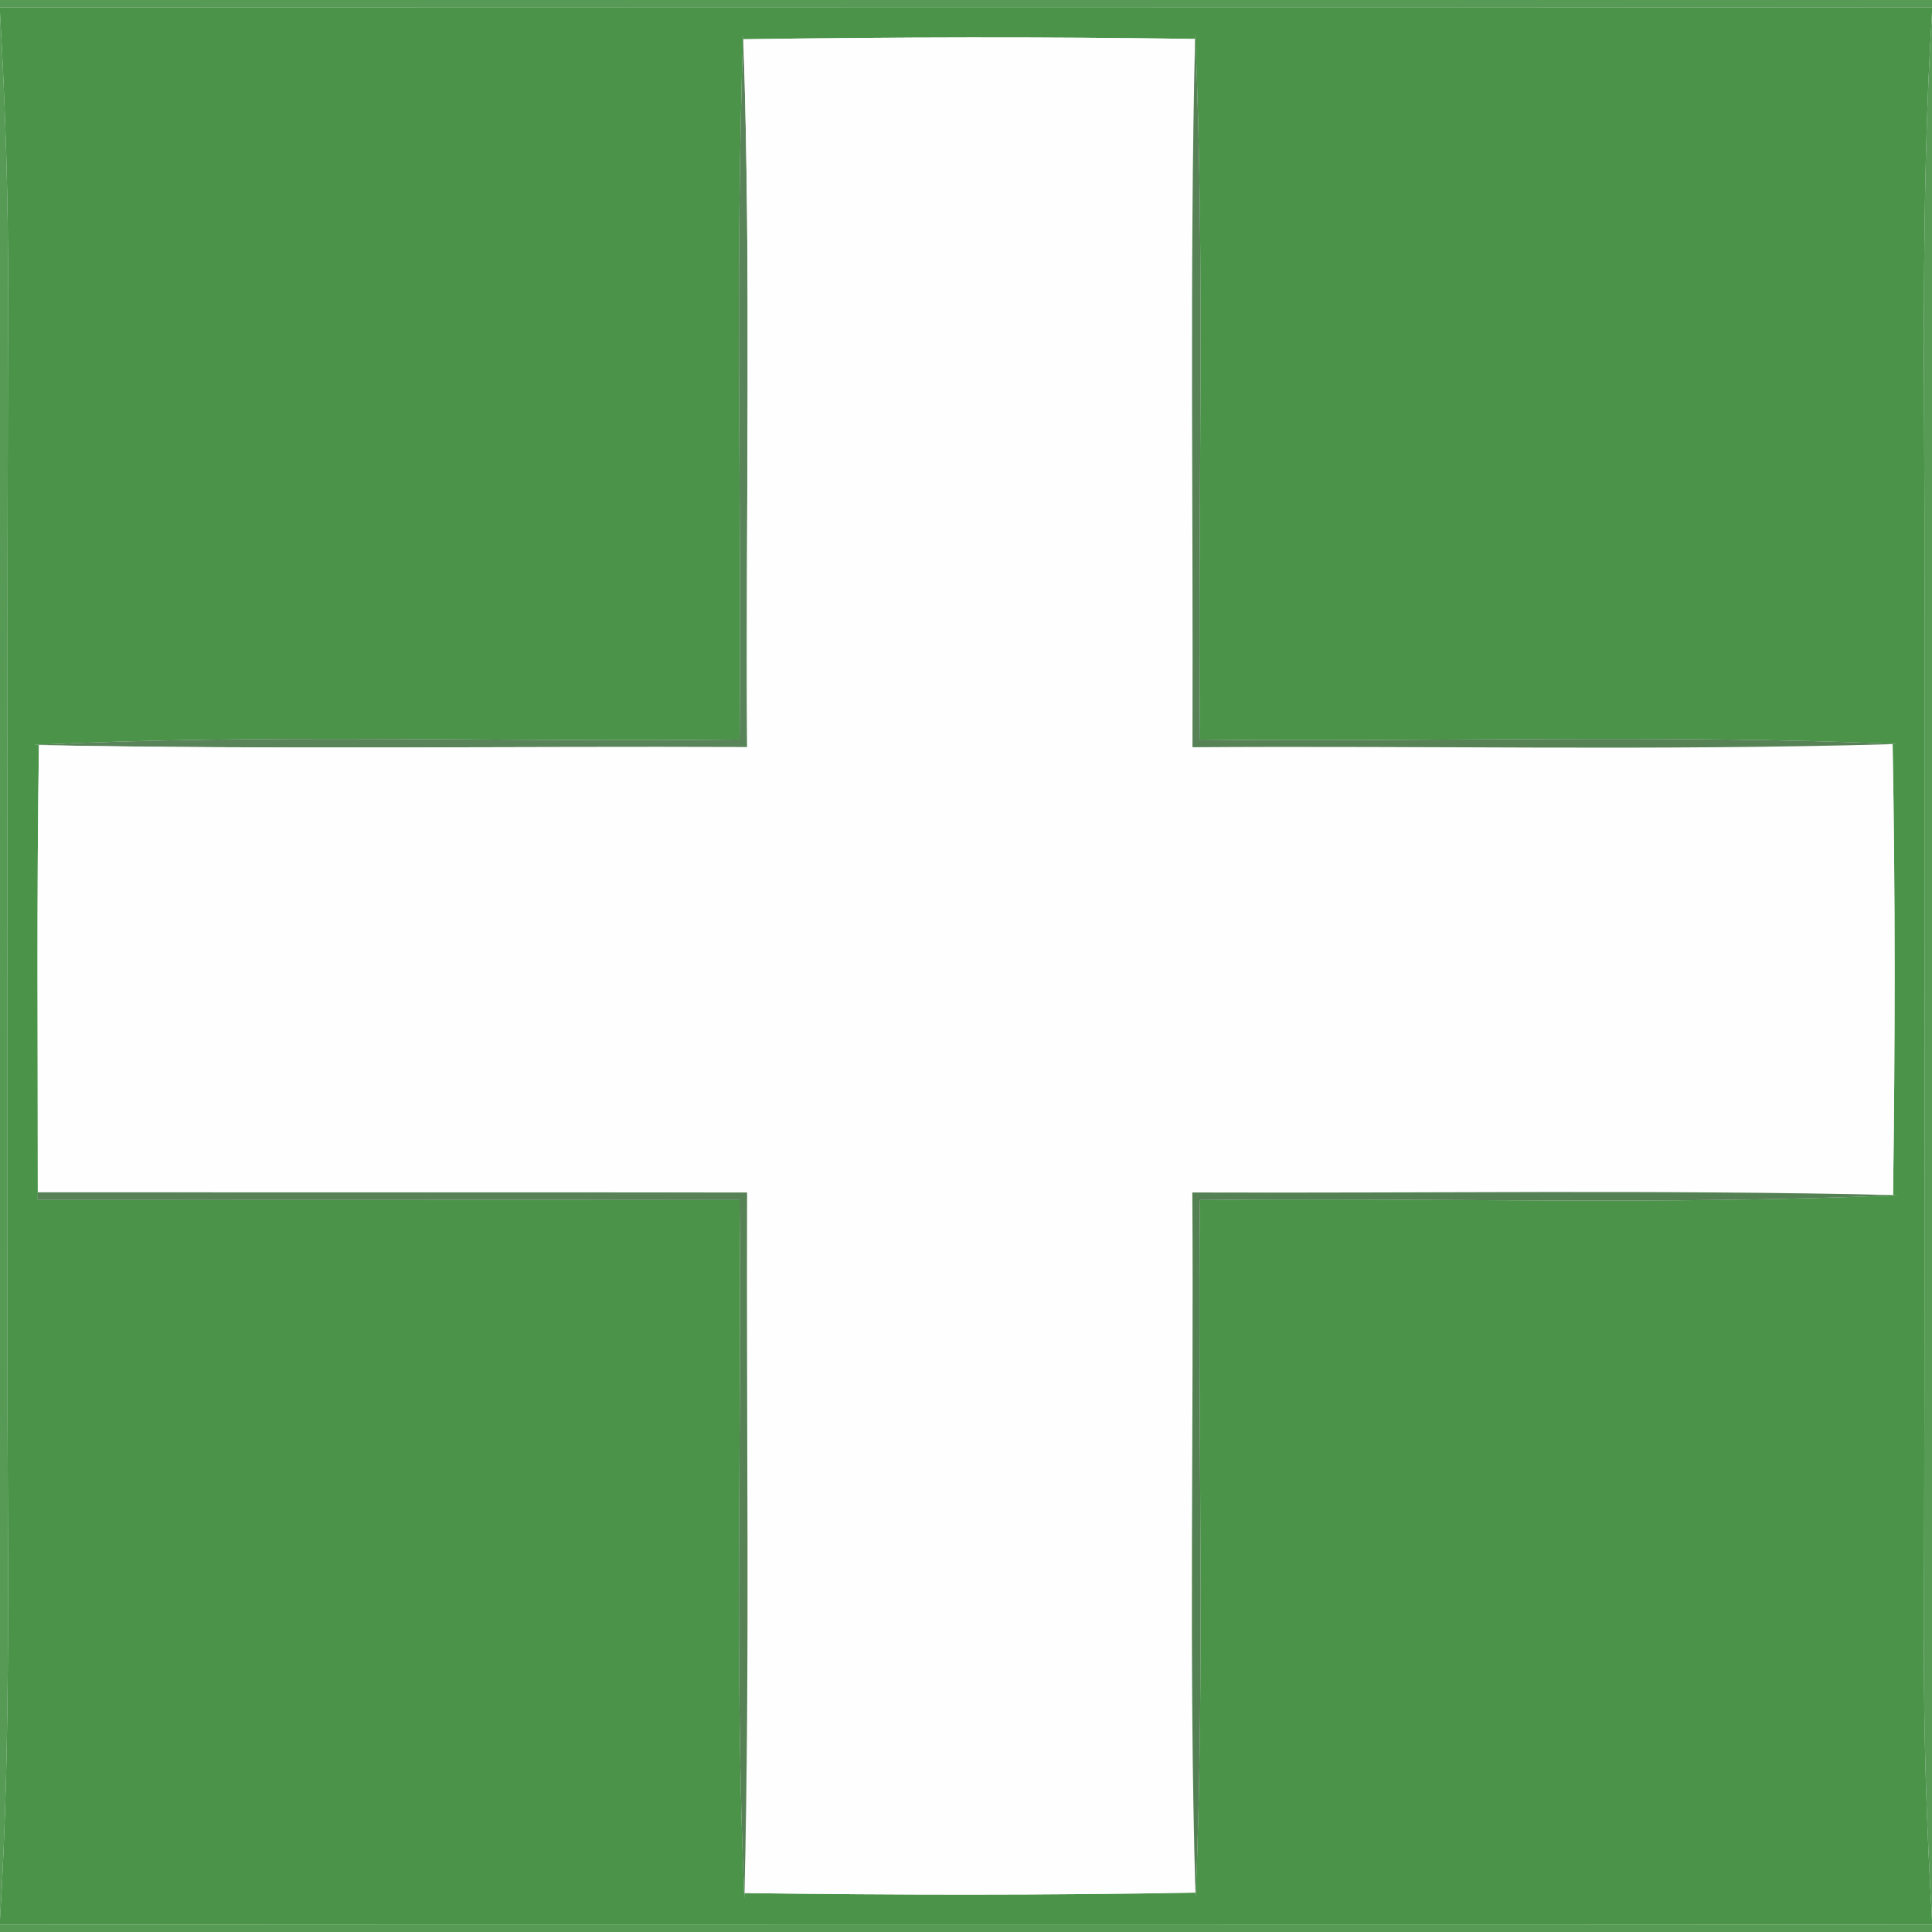
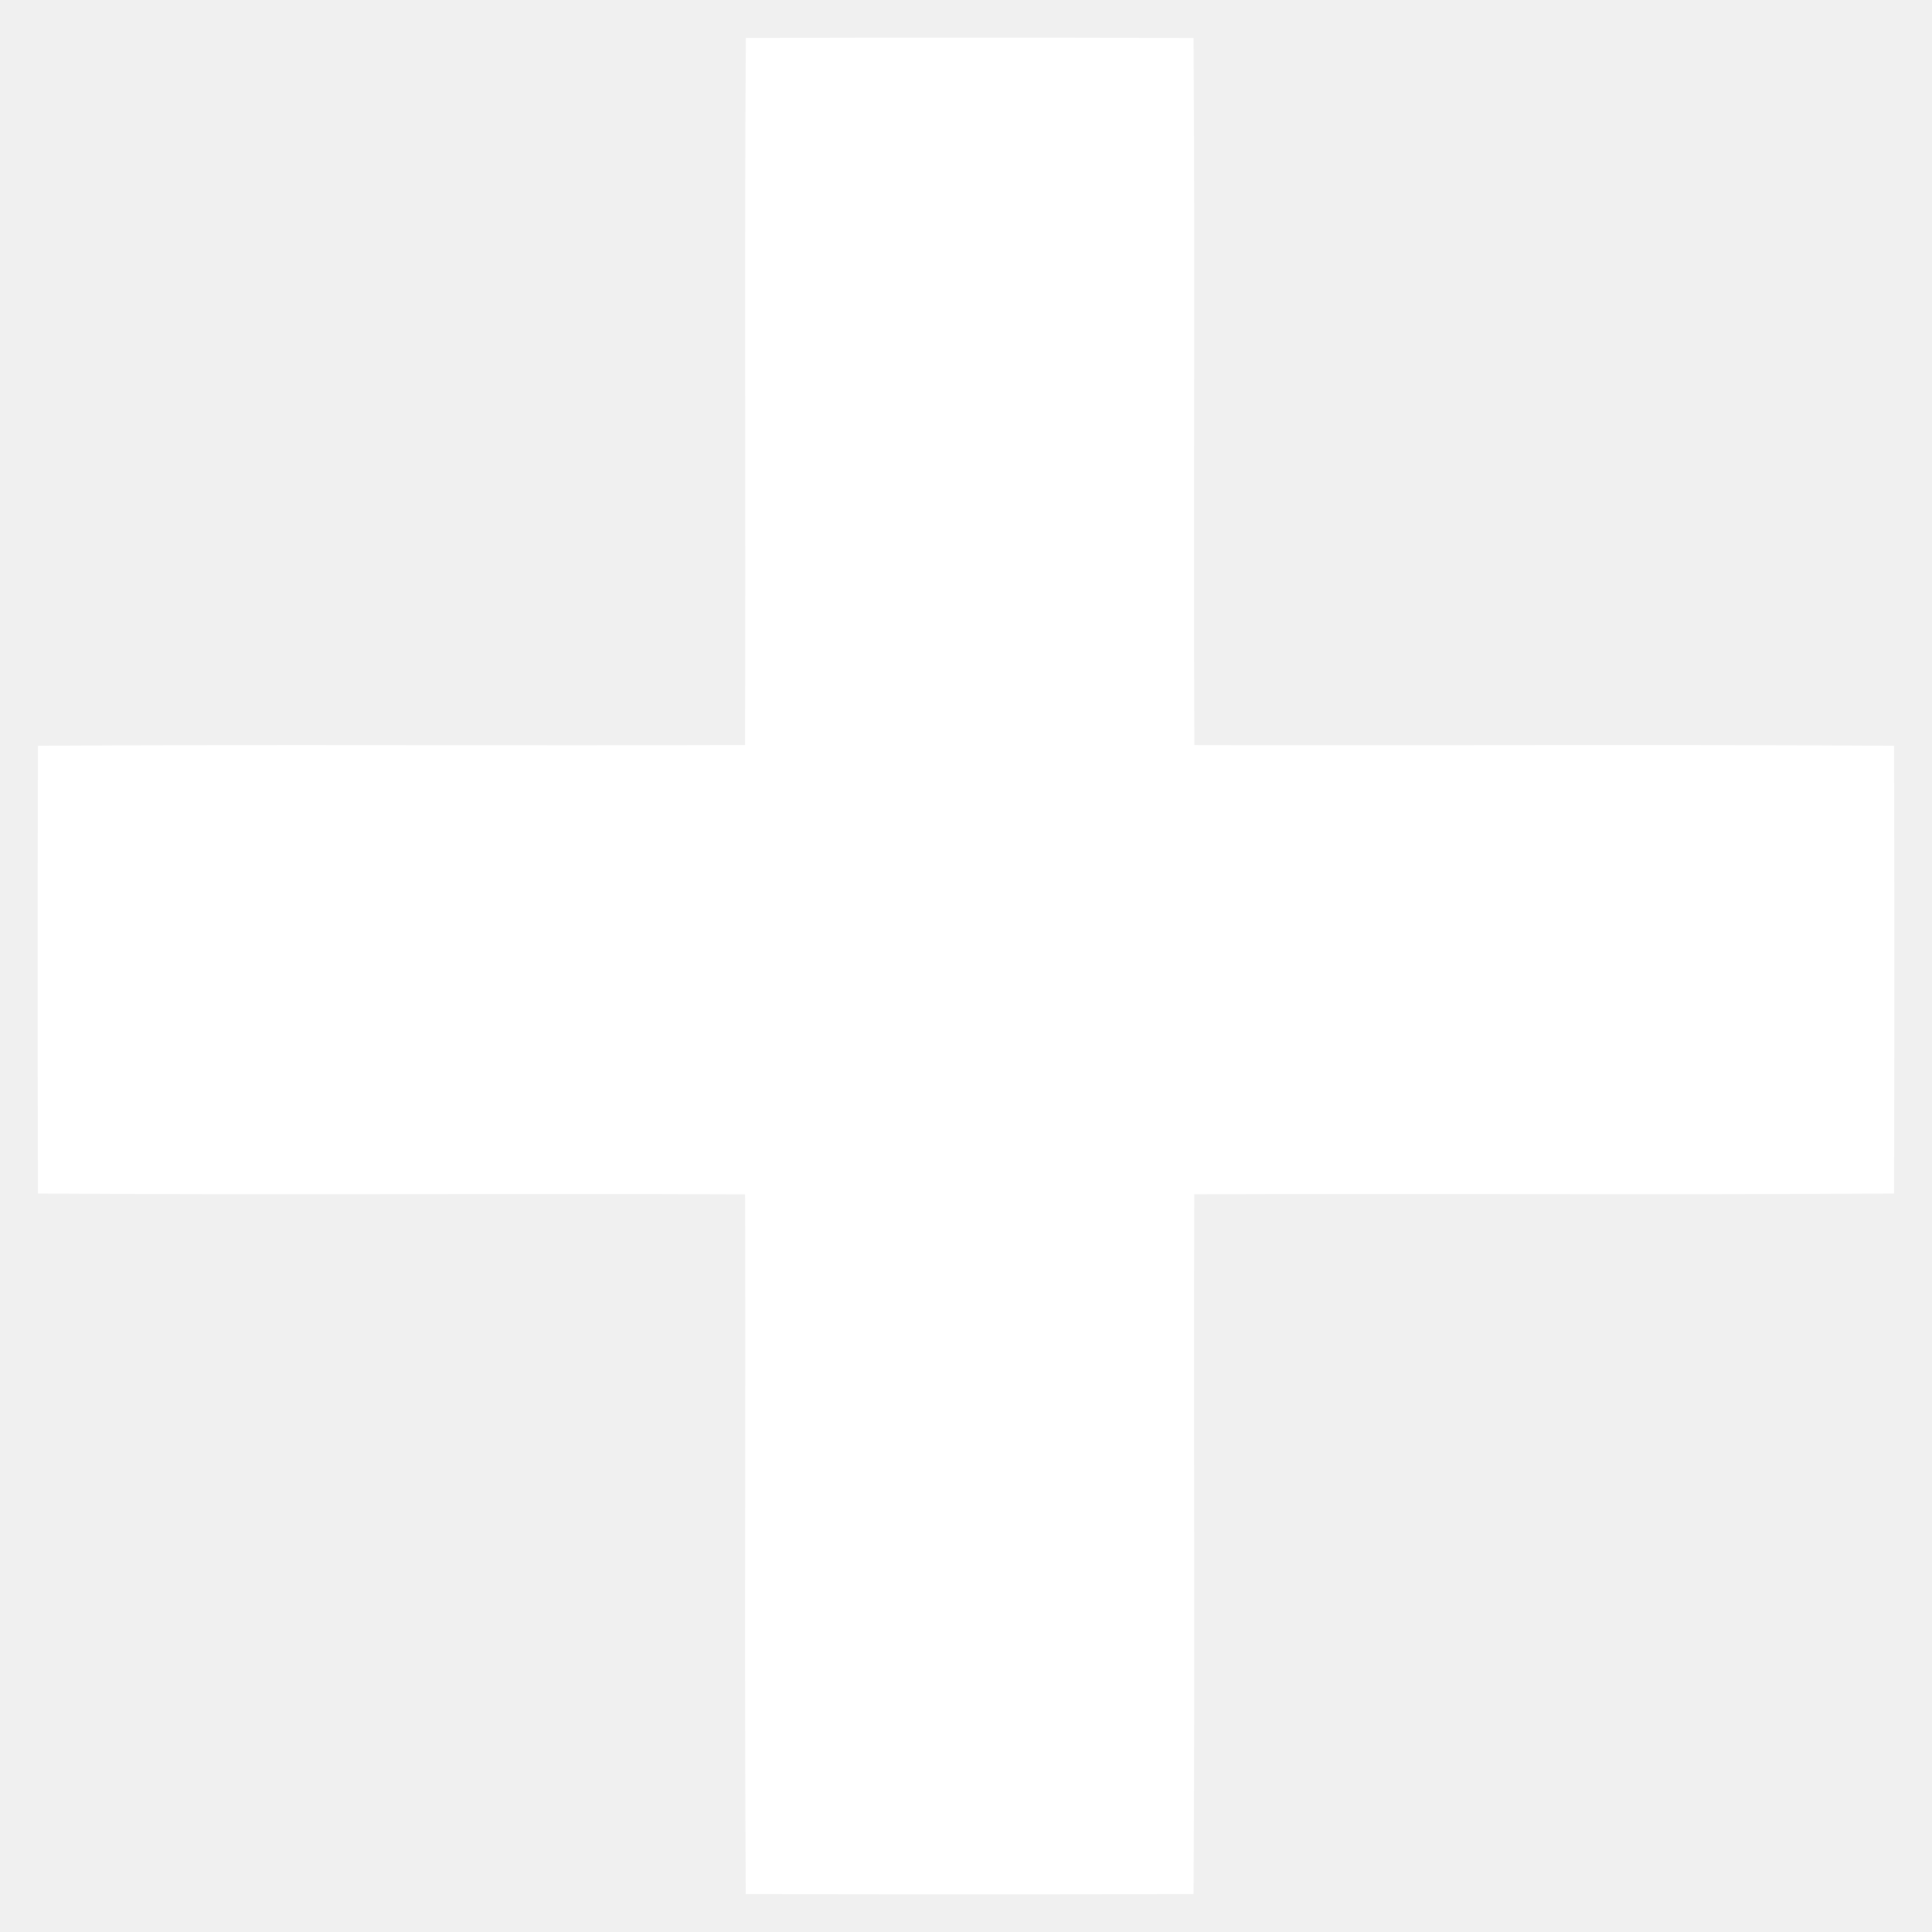
<svg xmlns="http://www.w3.org/2000/svg" width="256pt" height="256pt" viewBox="0 0 256 256" version="1.1">
-   <g id="#569a55ff">
-     <path fill="#569a55" opacity="1.00" d=" M 0.00 0.00 L 256.00 0.00 L 256.00 0.96 C 170.67 1.04 85.33 1.01 0.00 0.98 L 0.00 0.00 Z" />
-     <path fill="#569a55" opacity="1.00" d=" M 0.00 255.03 C 85.33 254.98 170.67 254.97 256.00 255.03 L 256.00 256.00 L 0.00 256.00 L 0.00 255.03 Z" />
-   </g>
-   <g id="#4a9349ff">
-     <path fill="#4a9349" opacity="1.00" d=" M 0.00 0.98 C 85.33 1.01 170.67 1.04 256.00 0.96 L 256.00 1.68 C 254.45 26.76 255.06 51.89 255.00 77.00 C 254.98 123.67 255.05 170.33 254.94 217.00 C 254.87 229.46 255.28 241.92 256.00 254.36 L 256.00 255.03 C 170.67 254.97 85.33 254.98 0.00 255.03 L 0.00 254.32 C 1.55 229.24 0.94 204.11 1.00 179.00 C 1.02 132.33 0.95 85.67 1.06 39.00 C 1.13 26.54 0.71 14.08 0.00 1.64 L 0.00 0.98 M 98.48 4.59 C 97.37 35.71 98.30 66.86 98.00 97.99 C 66.83 98.36 35.64 97.20 4.50 98.70 L 5.16 98.73 C 4.85 118.48 5.02 138.24 5.01 157.99 L 5.00 159.00 C 36.00 159.02 66.99 158.97 97.99 159.01 C 98.32 189.83 97.29 220.68 98.63 251.49 L 98.65 250.84 C 118.56 251.11 138.48 251.14 158.40 250.78 L 158.43 251.40 C 159.70 220.62 158.67 189.80 159.00 159.01 C 189.83 158.68 220.68 159.71 251.49 158.37 L 250.84 158.35 C 251.11 138.44 251.14 118.51 250.78 98.60 L 251.40 98.57 C 220.62 97.30 189.80 98.32 159.01 98.00 C 158.68 66.84 159.71 35.66 158.37 4.51 L 158.35 5.16 C 138.40 4.86 118.45 4.91 98.50 5.20 L 98.48 4.59 Z" />
-   </g>
-   <g id="#569a55fe">
-     <path fill="#569a55" opacity="1.00" d=" M 0.00 1.64 C 0.71 14.08 1.13 26.54 1.06 39.00 C 0.95 85.67 1.02 132.33 1.00 179.00 C 0.94 204.11 1.55 229.24 0.00 254.32 L 0.00 1.64 Z" />
-     <path fill="#569a55" opacity="1.00" d=" M 255.00 77.00 C 255.06 51.89 254.45 26.76 256.00 1.68 L 256.00 254.36 C 255.28 241.92 254.87 229.46 254.94 217.00 C 255.05 170.33 254.98 123.67 255.00 77.00 Z" />
-   </g>
-   <g id="#598358ff">
-     <path fill="#598358" opacity="1.00" d=" M 98.48 4.59 L 98.50 5.20 C 99.55 36.45 98.79 67.73 99.00 99.00 C 67.72 98.87 36.43 99.33 5.16 98.73 L 4.50 98.70 C 35.64 97.20 66.83 98.36 98.00 97.99 C 98.30 66.86 97.37 35.71 98.48 4.59 Z" />
-   </g>
-   <g id="#fefefeff">
-     <path fill="#fefefe" opacity="1.00" d=" M 98.50 5.20 C 118.45 4.91 138.40 4.86 158.35 5.16 C 157.63 36.44 158.12 67.72 158.01 99.01 C 188.93 98.79 219.86 99.49 250.78 98.60 C 251.14 118.51 251.11 138.44 250.84 158.35 C 219.90 157.63 188.94 158.12 157.99 158.01 C 158.20 188.93 157.51 219.86 158.40 250.78 C 138.48 251.14 118.56 251.11 98.65 250.84 C 99.37 219.90 98.88 188.95 98.99 158.01 C 67.66 157.98 36.34 158.01 5.01 157.99 C 5.02 138.24 4.85 118.48 5.16 98.73 C 36.43 99.33 67.72 98.87 99.00 99.00 C 98.79 67.73 99.55 36.45 98.50 5.20 Z" />
-   </g>
-   <g id="#568256ff">
-     <path fill="#568256" opacity="1.00" d=" M 158.35 5.16 L 158.37 4.51 C 159.71 35.66 158.68 66.84 159.01 98.00 C 189.80 98.32 220.62 97.30 251.40 98.57 L 250.78 98.60 C 219.86 99.49 188.93 98.79 158.01 99.01 C 158.12 67.72 157.63 36.44 158.35 5.16 Z" />
-     <path fill="#568256" opacity="1.00" d=" M 5.01 157.99 C 36.34 158.01 67.66 157.98 98.99 158.01 C 98.88 188.95 99.37 219.90 98.65 250.84 L 98.63 251.49 C 97.29 220.68 98.32 189.83 97.99 159.01 C 66.99 158.97 36.00 159.02 5.00 159.00 L 5.01 157.99 Z" />
-   </g>
-   <g id="#548154ff">
-     <path fill="#548154" opacity="1.00" d=" M 157.99 158.01 C 188.94 158.12 219.90 157.63 250.84 158.35 L 251.49 158.37 C 220.68 159.71 189.83 158.68 159.00 159.01 C 158.67 189.80 159.70 220.62 158.43 251.40 L 158.40 250.78 C 157.51 219.86 158.20 188.93 157.99 158.01 Z" />
+   <g id="#ffffffff">
+     <path fill="#ffffff" opacity="1.00" d=" M 98.83 5.03 C 118.60 4.98 138.38 4.97 158.15 5.04 C 158.36 36.27 158.12 67.50 158.26 98.73 C 189.17 98.81 220.07 98.62 250.97 98.82 C 251.02 118.60 251.02 138.38 250.97 158.15 C 220.06 158.35 189.16 158.13 158.25 158.25 C 158.14 189.16 158.35 220.06 158.15 250.97 C 138.37 251.02 118.60 251.02 98.82 250.97 C 98.62 220.07 98.82 189.16 98.73 158.26 C 67.50 158.12 36.26 158.36 5.03 158.15 C 4.98 138.38 4.98 118.60 5.03 98.82 C 36.26 98.62 67.49 98.83 98.72 98.72 C 98.83 67.49 98.62 36.26 98.83 5.03 Z" />
  </g>
</svg>
